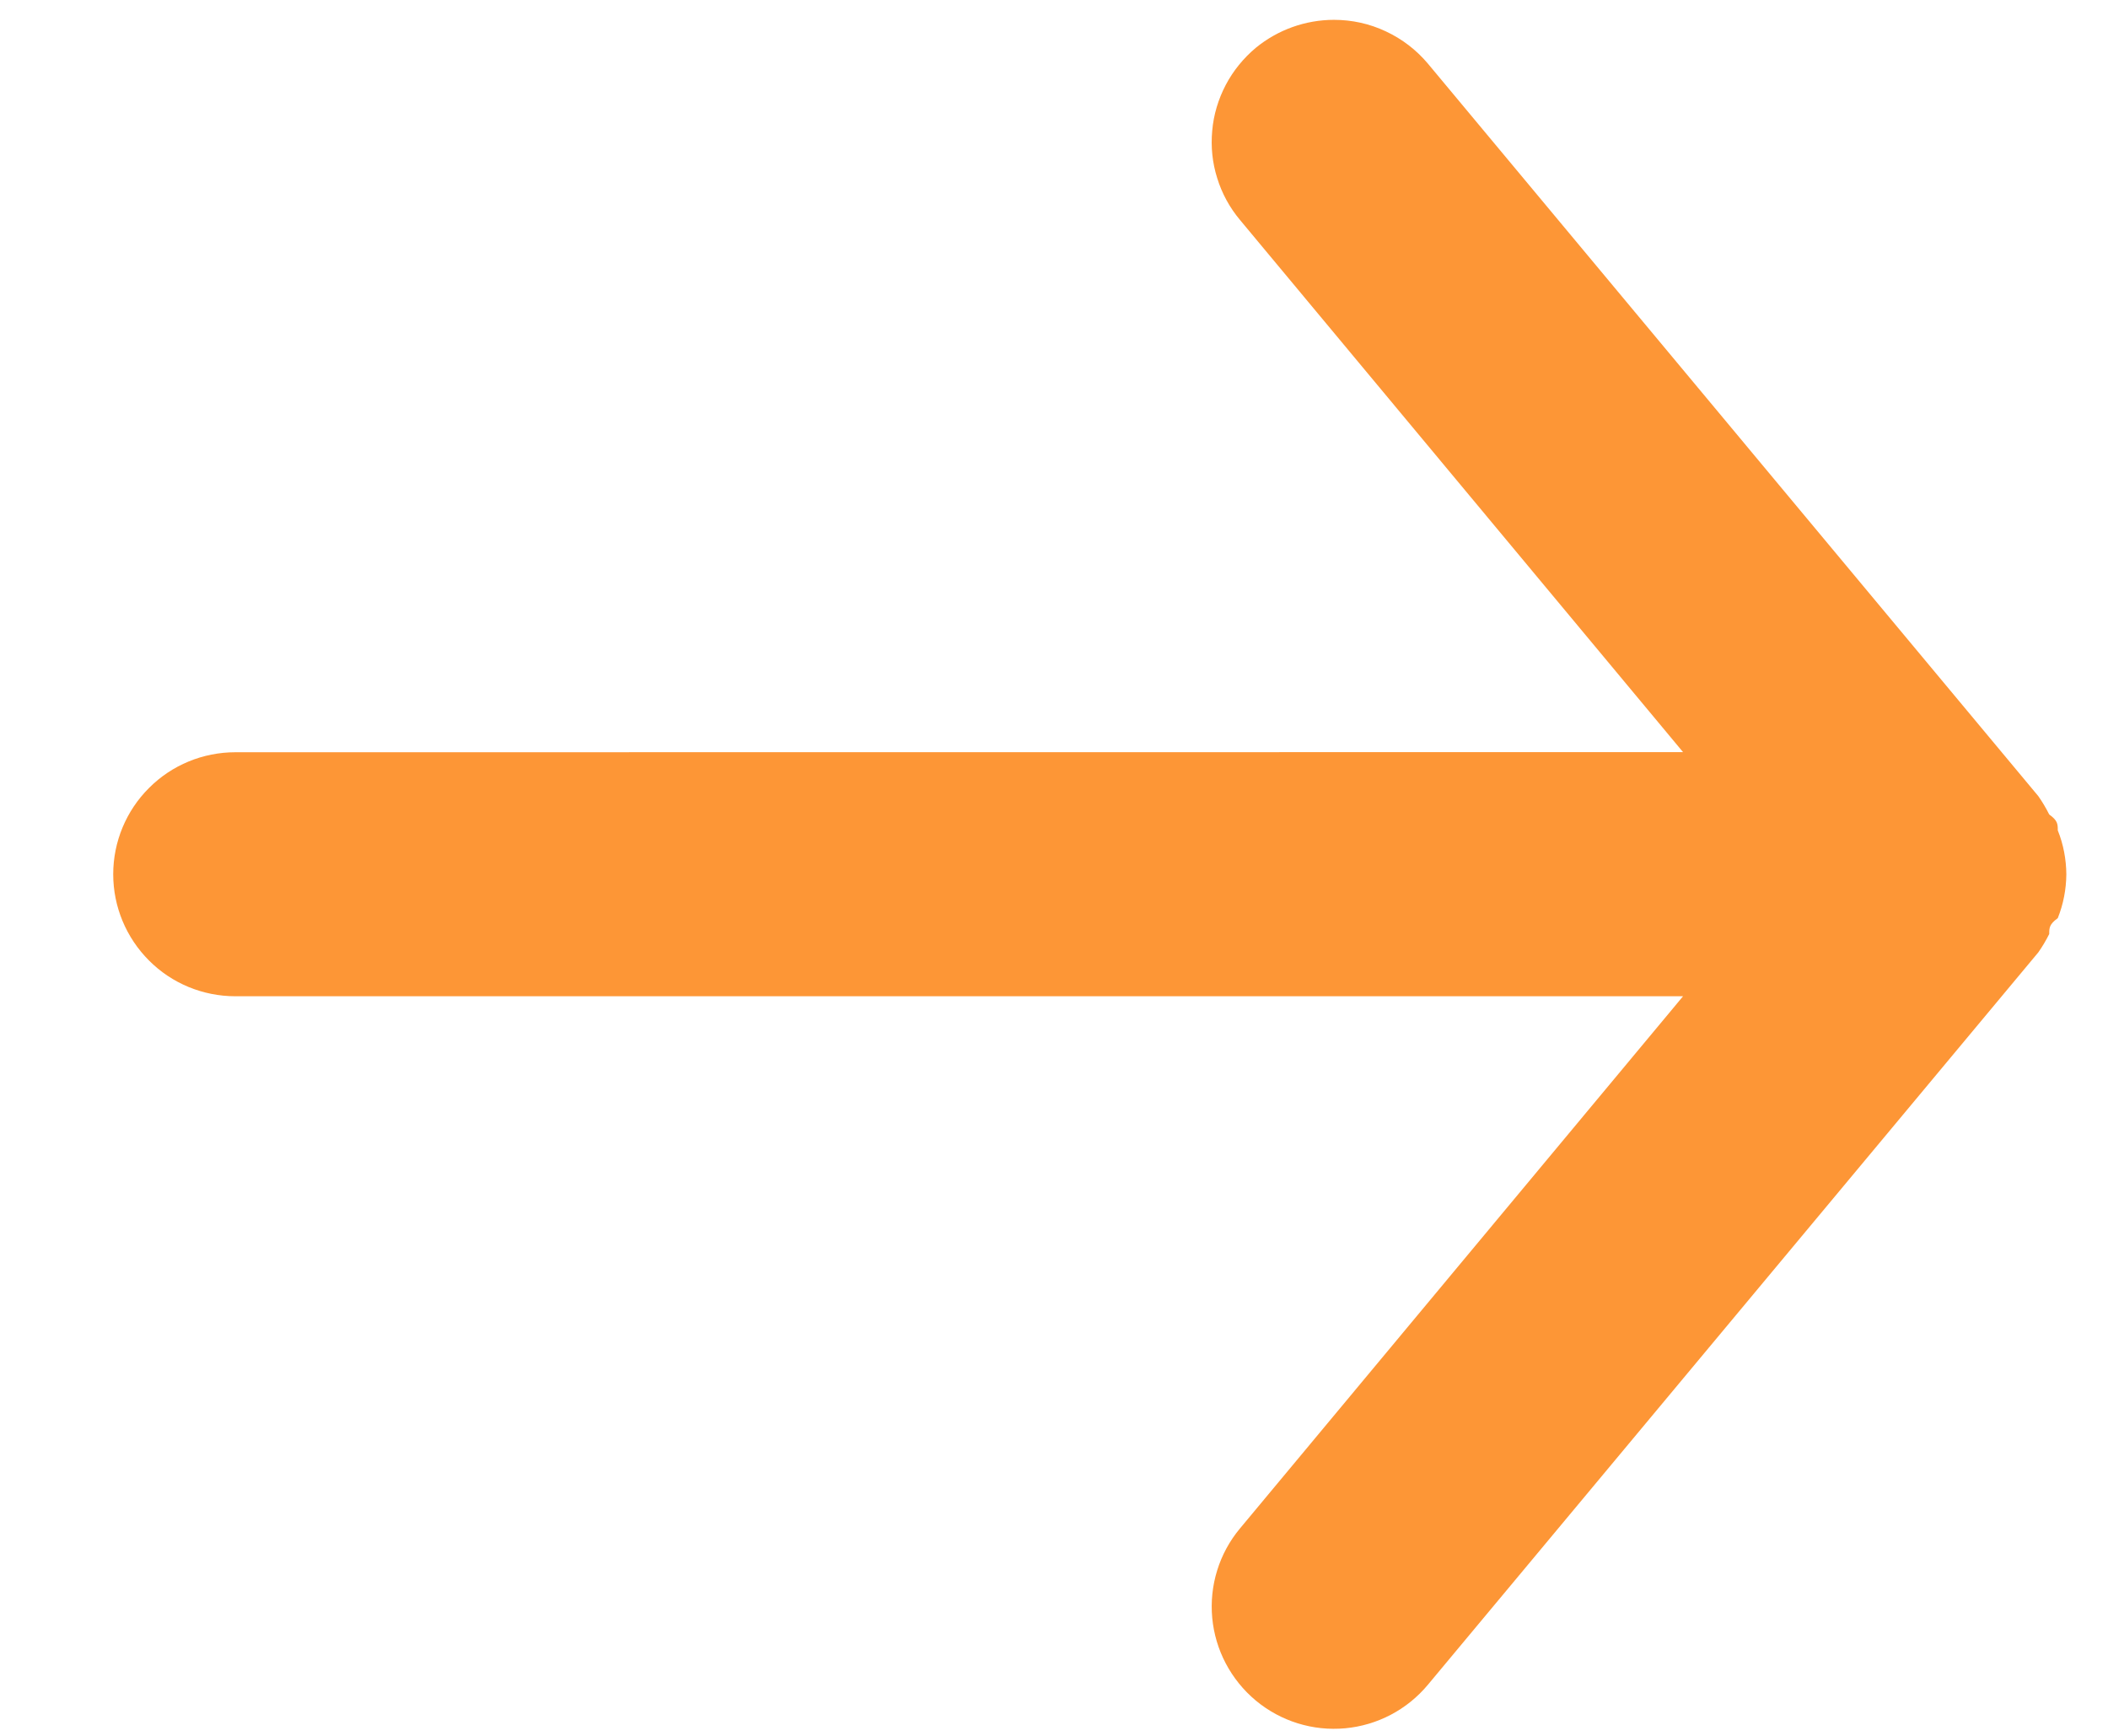
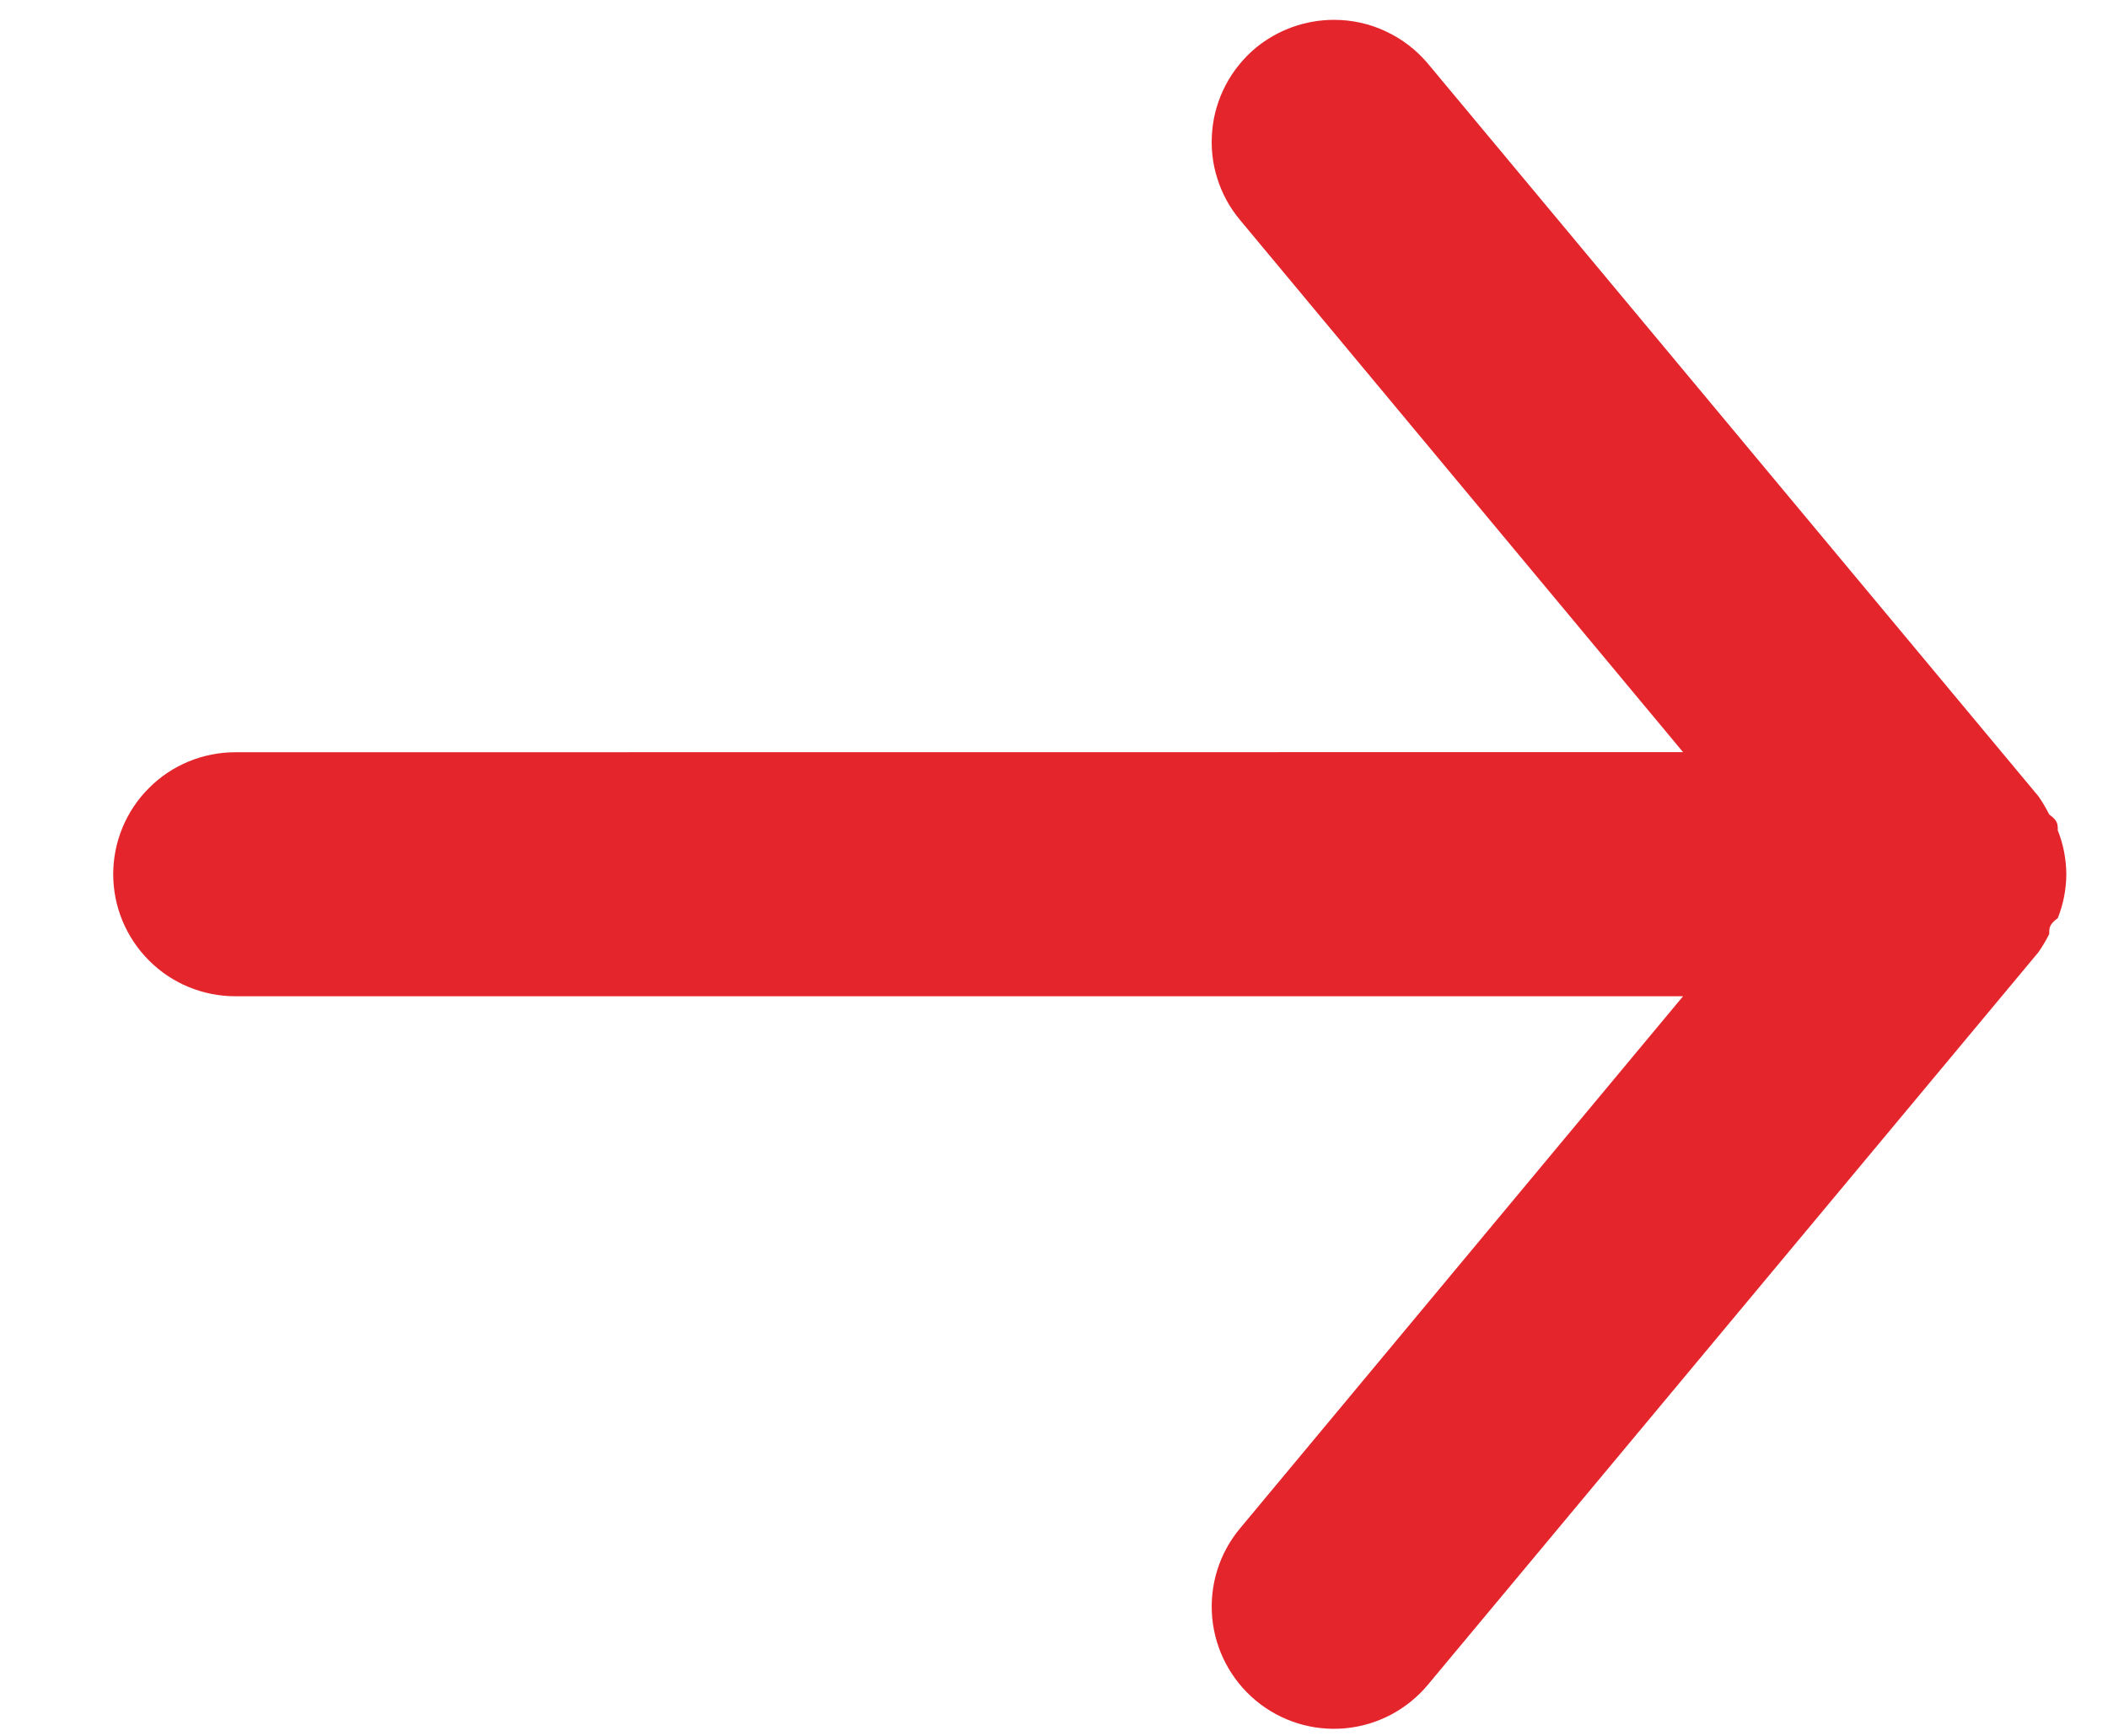
<svg xmlns="http://www.w3.org/2000/svg" width="17" height="14" viewBox="0 0 17 14" fill="none">
-   <path d="M1.898 8.035L13.573 8.035L10 12.327C9.832 12.528 9.752 12.788 9.776 13.048C9.8 13.308 9.927 13.548 10.127 13.715C10.329 13.883 10.588 13.963 10.848 13.939C11.108 13.915 11.348 13.789 11.516 13.587L16.438 7.681C16.471 7.634 16.5 7.585 16.526 7.533C16.526 7.484 16.526 7.455 16.595 7.405C16.64 7.292 16.663 7.172 16.664 7.051C16.663 6.93 16.64 6.809 16.595 6.697C16.595 6.647 16.595 6.618 16.526 6.569C16.5 6.517 16.471 6.468 16.438 6.421L11.516 0.514C11.423 0.403 11.307 0.314 11.176 0.253C11.045 0.191 10.902 0.16 10.758 0.16C10.528 0.16 10.305 0.24 10.127 0.386C10.028 0.469 9.945 0.571 9.885 0.685C9.825 0.8 9.787 0.925 9.776 1.054C9.764 1.183 9.777 1.313 9.816 1.436C9.854 1.56 9.917 1.675 10 1.774L13.573 6.066L1.898 6.067C1.637 6.067 1.386 6.17 1.202 6.355C1.017 6.539 0.913 6.79 0.913 7.051C0.913 7.312 1.017 7.562 1.202 7.747C1.386 7.932 1.637 8.035 1.898 8.035Z" fill="#FD9636" />
+   <path d="M1.898 8.035L13.573 8.035L10 12.327C9.832 12.528 9.752 12.788 9.776 13.048C9.8 13.308 9.927 13.548 10.127 13.715C10.329 13.883 10.588 13.963 10.848 13.939C11.108 13.915 11.348 13.789 11.516 13.587L16.438 7.681C16.471 7.634 16.5 7.585 16.526 7.533C16.526 7.484 16.526 7.455 16.595 7.405C16.64 7.292 16.663 7.172 16.664 7.051C16.663 6.93 16.64 6.809 16.595 6.697C16.595 6.647 16.595 6.618 16.526 6.569C16.5 6.517 16.471 6.468 16.438 6.421L11.516 0.514C11.423 0.403 11.307 0.314 11.176 0.253C11.045 0.191 10.902 0.16 10.758 0.16C10.528 0.16 10.305 0.24 10.127 0.386C10.028 0.469 9.945 0.571 9.885 0.685C9.825 0.8 9.787 0.925 9.776 1.054C9.764 1.183 9.777 1.313 9.816 1.436C9.854 1.56 9.917 1.675 10 1.774L13.573 6.066L1.898 6.067C1.637 6.067 1.386 6.17 1.202 6.355C1.017 6.539 0.913 6.79 0.913 7.051C0.913 7.312 1.017 7.562 1.202 7.747C1.386 7.932 1.637 8.035 1.898 8.035Z" fill="#e4262c" />
</svg>
